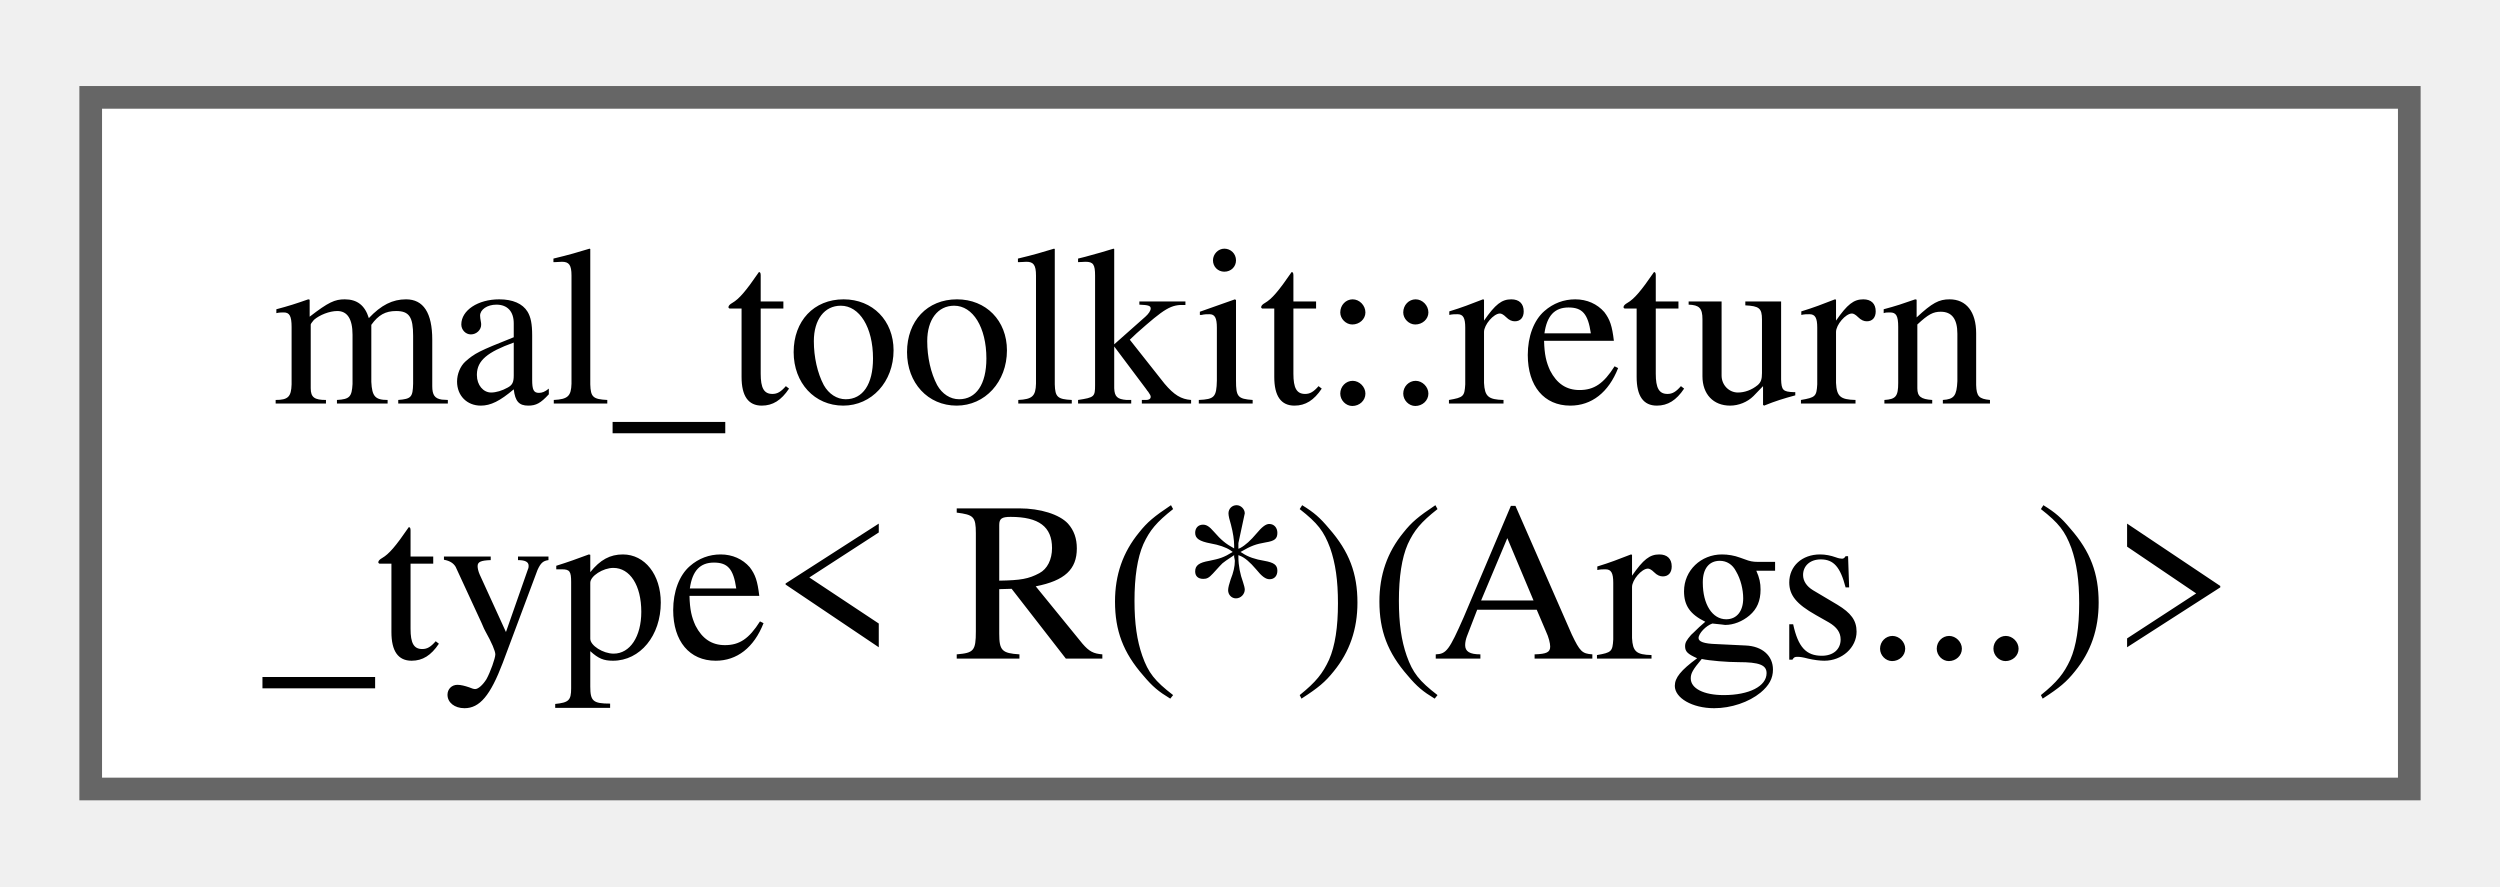
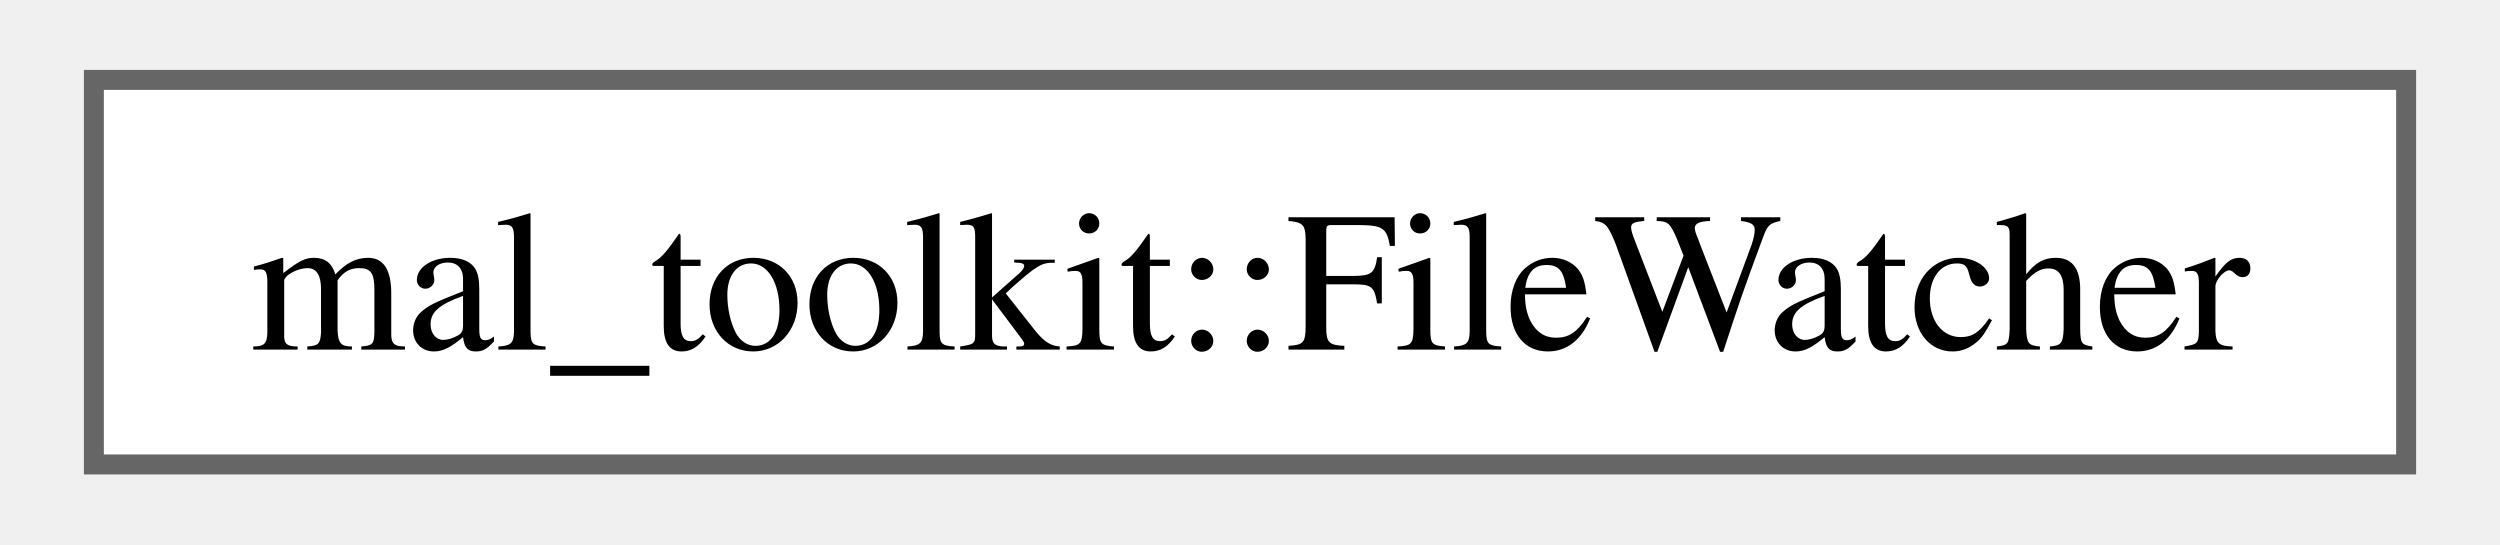
- <svg xmlns="http://www.w3.org/2000/svg" xmlns:xlink="http://www.w3.org/1999/xlink" width="110pt" height="39pt" viewBox="0.00 0.00 110.25 38.50">
-   <g id="graph0" class="graph" transform="scale(1 1) rotate(0) translate(4 34.5)">
+ <svg xmlns="http://www.w3.org/2000/svg" xmlns:xlink="http://www.w3.org/1999/xlink" width="124pt" height="27pt" viewBox="0.00 0.00 123.75 27.25">
+   <g id="graph0" class="graph" transform="scale(1 1) rotate(0) translate(4 23.25)">
    <g id="Node000000" class="node">
      <g id="a_Node000000">
-         <a xlink:href="dd/dc6/structmal__toolkit_1_1return__type_3_01_r_07_5_08_07_args_8_8_8_08_4.html" target="_top" xlink:title=" ">
-           <polygon fill="white" stroke="#666666" points="102.25,-30.5 0,-30.5 0,0 102.25,0 102.25,-30.5" />
-           <text text-anchor="start" x="8" y="-17" font-family="Times,serif" font-size="10.00">mal_toolkit::return</text>
-           <text text-anchor="middle" x="51.12" y="-5.75" font-family="Times,serif" font-size="10.00">_type&lt; R(*)(Args...)&gt;</text>
+         <a xlink:href="dd/d41/classmal__toolkit_1_1_file_watcher.html" target="_top" xlink:title="A class for monitoring file changes and notifying listeners.">
+           <polygon fill="white" stroke="#666666" points="115.75,-19.25 0,-19.25 0,0 115.75,0 115.75,-19.25" />
+           <text text-anchor="middle" x="57.88" y="-5.75" font-family="Times,serif" font-size="10.00">mal_toolkit::FileWatcher</text>
        </a>
      </g>
    </g>
  </g>
</svg>
